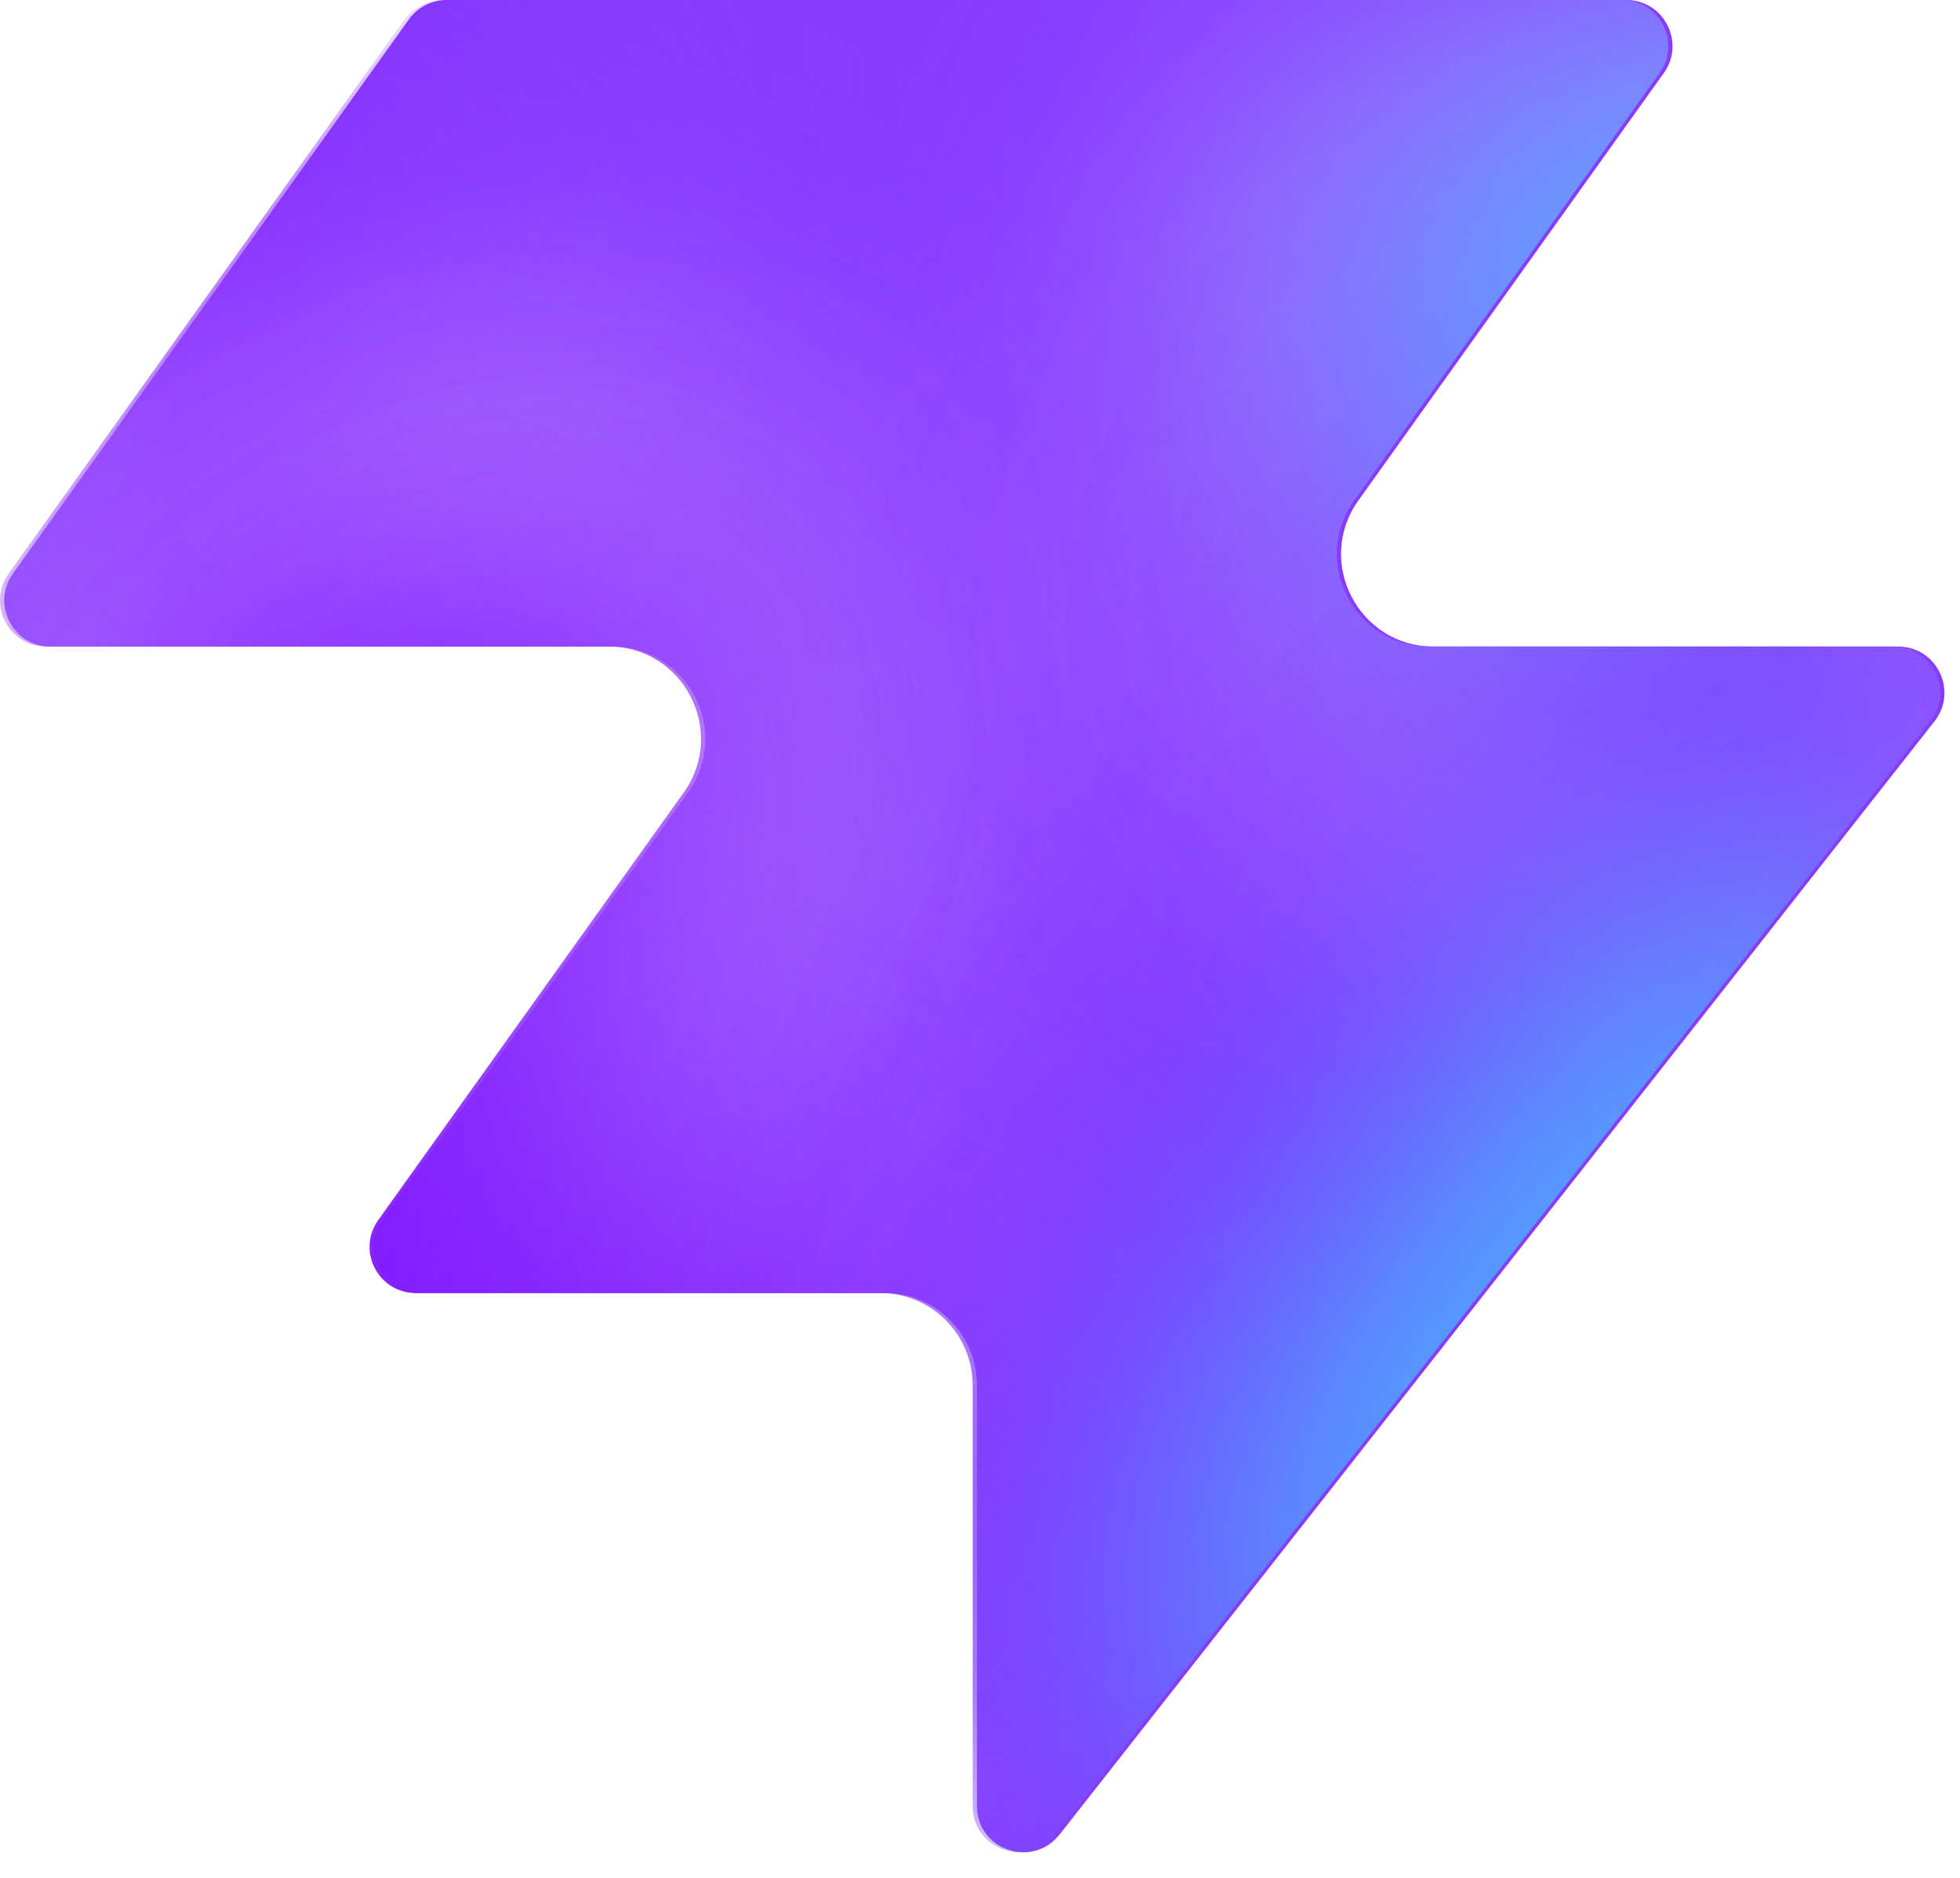
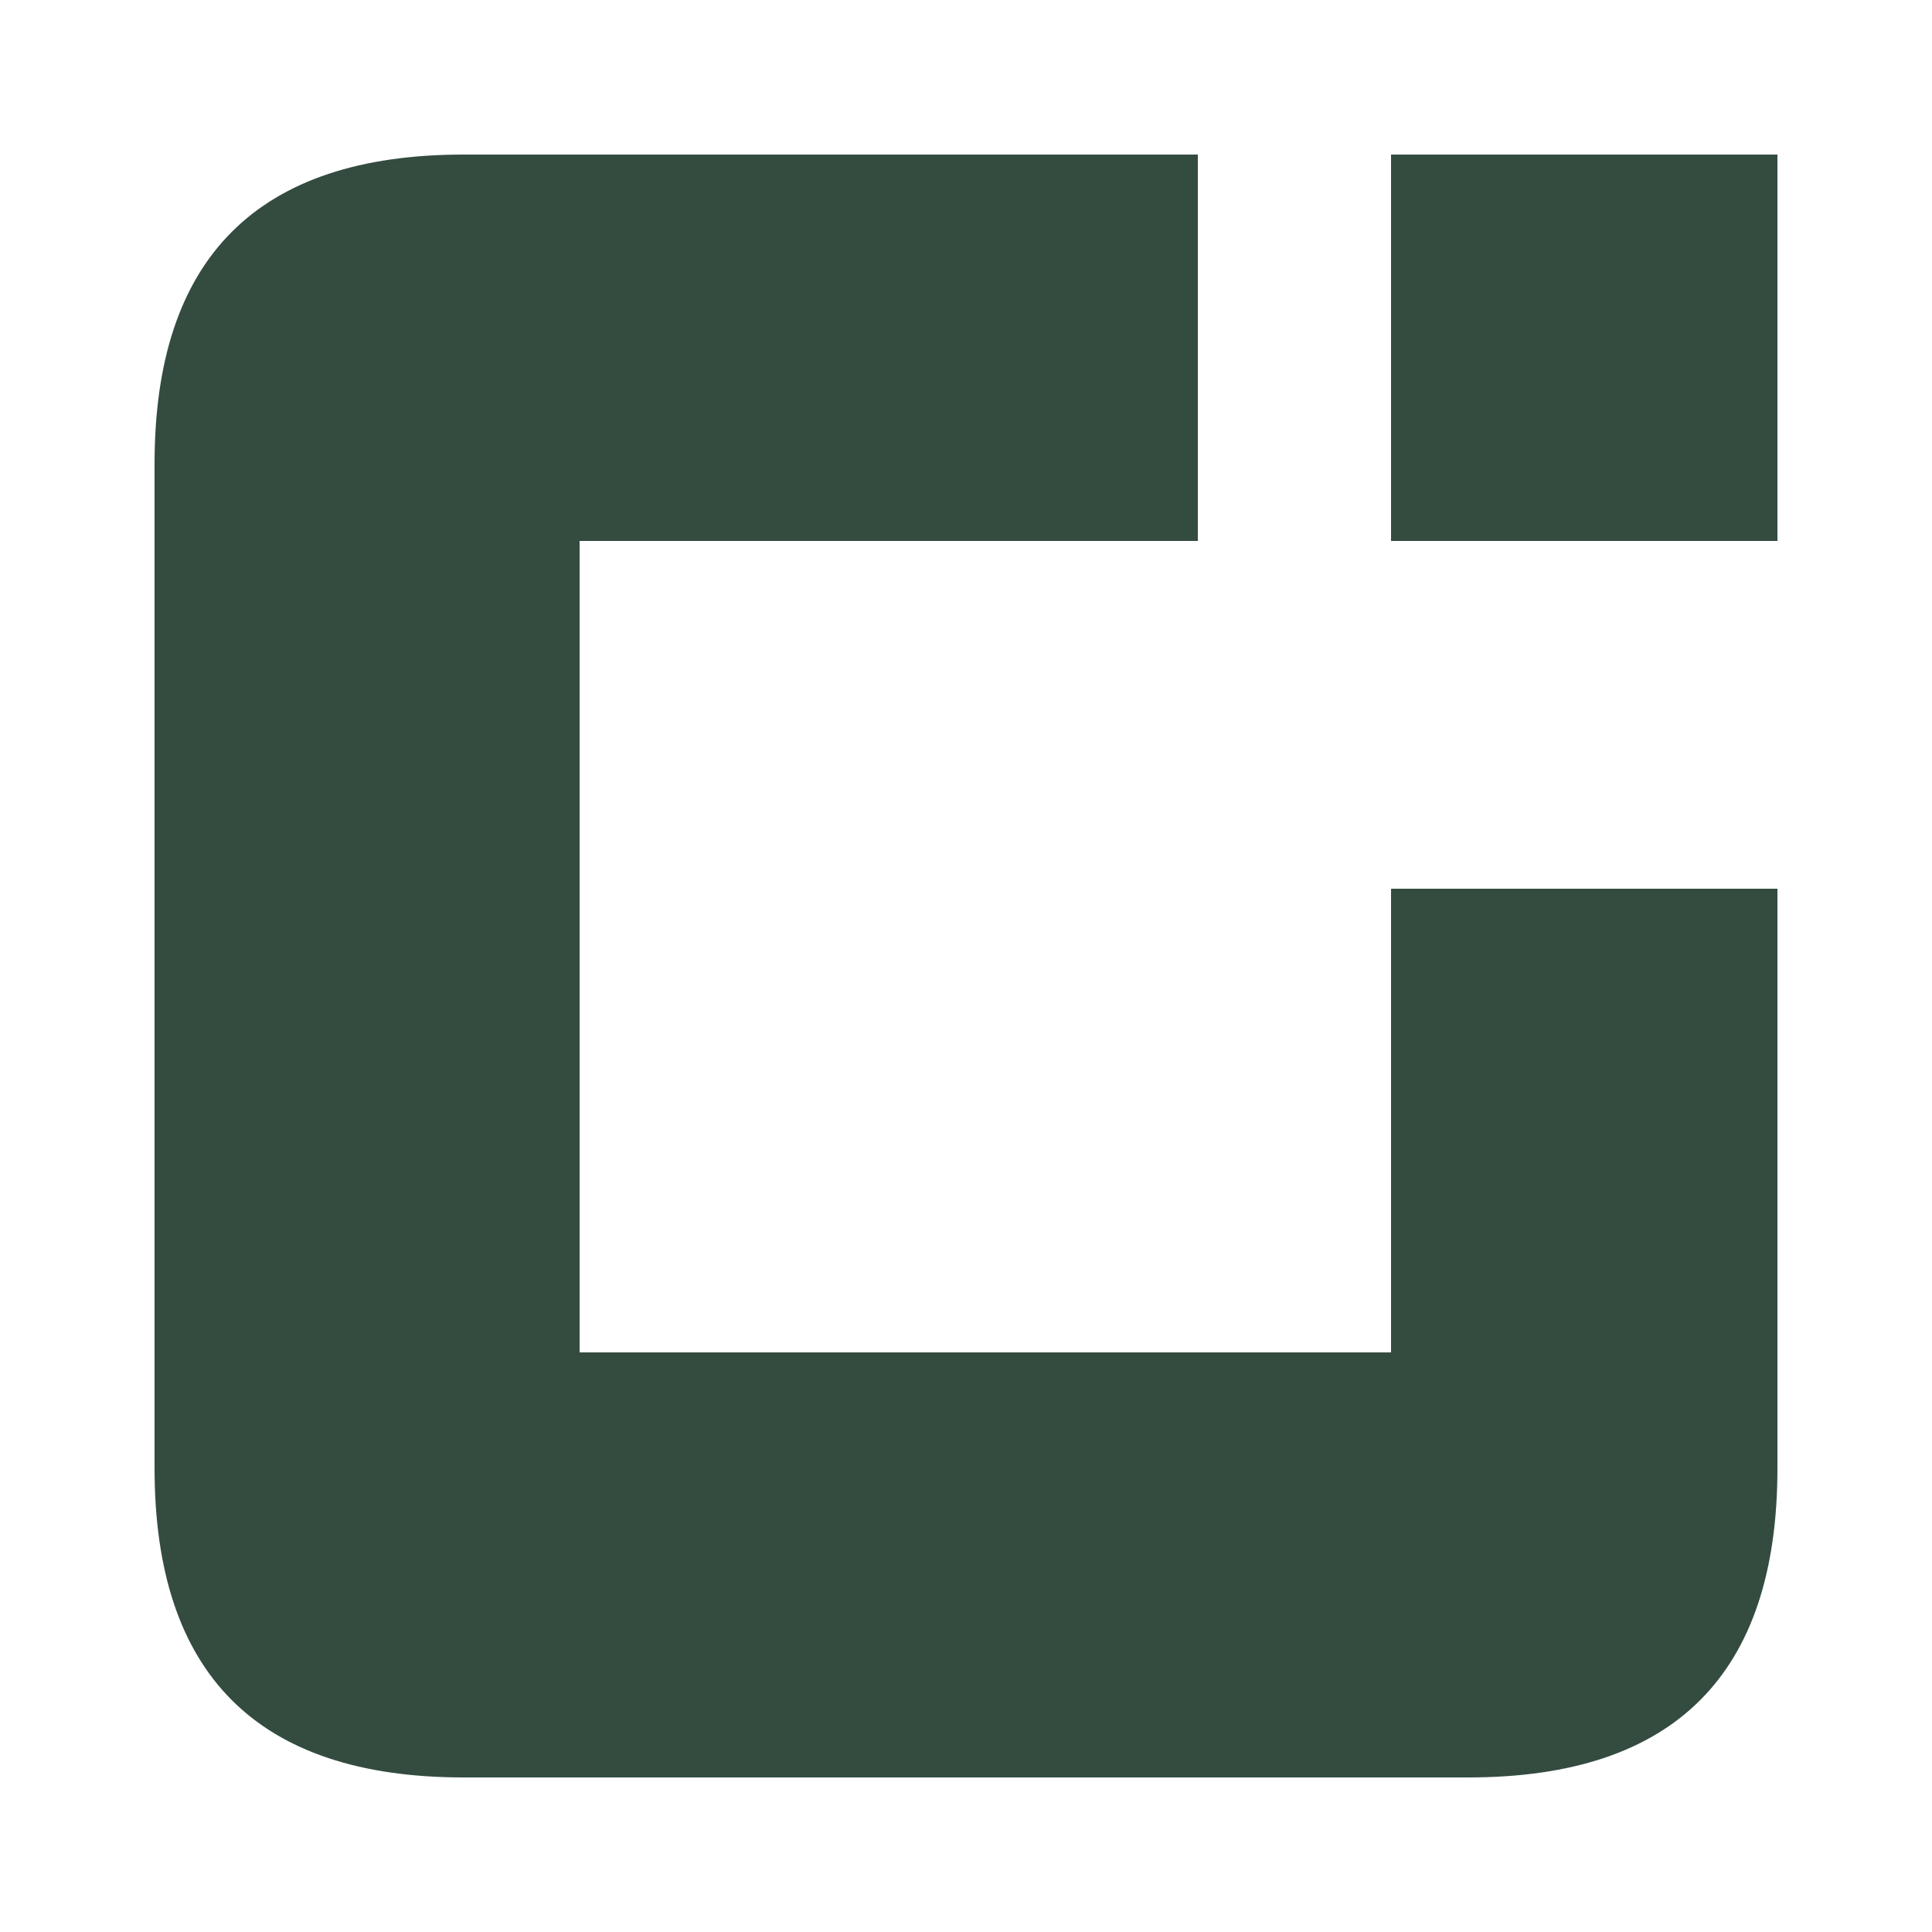
- <svg xmlns="http://www.w3.org/2000/svg" width="48" height="46" fill="none" viewBox="0 0 48 46">
-   <path fill="#863bff" d="M25.946 44.938c-.664.845-2.021.375-2.021-.698V33.937a2.26 2.26 0 0 0-2.262-2.262H10.287c-.92 0-1.456-1.04-.92-1.788l7.48-10.471c1.07-1.497 0-3.578-1.842-3.578H1.237c-.92 0-1.456-1.04-.92-1.788L10.013.474c.214-.297.556-.474.92-.474h28.894c.92 0 1.456 1.04.92 1.788l-7.48 10.471c-1.07 1.498 0 3.579 1.842 3.579h11.377c.943 0 1.473 1.088.89 1.83L25.947 44.94z" style="fill:#863bff;fill:color(display-p3 .525 .23 1);fill-opacity:1" />
-   <mask id="a" width="48" height="46" x="0" y="0" maskUnits="userSpaceOnUse" style="mask-type:alpha">
-     <path fill="#000" d="M25.842 44.938c-.664.844-2.021.375-2.021-.698V33.937a2.26 2.26 0 0 0-2.262-2.262H10.183c-.92 0-1.456-1.04-.92-1.788l7.48-10.471c1.07-1.498 0-3.579-1.842-3.579H1.133c-.92 0-1.456-1.04-.92-1.787L9.91.473c.214-.297.556-.474.92-.474h28.894c.92 0 1.456 1.04.92 1.788l-7.48 10.471c-1.07 1.498 0 3.578 1.842 3.578h11.377c.943 0 1.473 1.088.89 1.832L25.843 44.94z" style="fill:#000;fill-opacity:1" />
-   </mask>
-   <g mask="url(#a)">
-     <g filter="url(#b)">
-       <ellipse cx="5.508" cy="14.704" fill="#ede6ff" rx="5.508" ry="14.704" style="fill:#ede6ff;fill:color(display-p3 .927 .903 1);fill-opacity:1" transform="matrix(.00324 1 1 -.00324 -4.47 31.516)" />
-     </g>
-     <g filter="url(#c)">
-       <ellipse cx="10.399" cy="29.851" fill="#ede6ff" rx="10.399" ry="29.851" style="fill:#ede6ff;fill:color(display-p3 .927 .903 1);fill-opacity:1" transform="matrix(.00324 1 1 -.00324 -39.328 7.883)" />
-     </g>
-     <g filter="url(#d)">
-       <ellipse cx="5.508" cy="30.487" fill="#7e14ff" rx="5.508" ry="30.487" style="fill:#7e14ff;fill:color(display-p3 .492 .077 1);fill-opacity:1" transform="rotate(89.814 -25.913 -14.639)scale(1 -1)" />
-     </g>
-     <g filter="url(#e)">
-       <ellipse cx="5.508" cy="30.599" fill="#7e14ff" rx="5.508" ry="30.599" style="fill:#7e14ff;fill:color(display-p3 .492 .077 1);fill-opacity:1" transform="rotate(89.814 -32.644 -3.334)scale(1 -1)" />
-     </g>
-     <g filter="url(#f)">
-       <ellipse cx="5.508" cy="30.599" fill="#7e14ff" rx="5.508" ry="30.599" style="fill:#7e14ff;fill:color(display-p3 .492 .077 1);fill-opacity:1" transform="matrix(.00324 1 1 -.00324 -34.34 30.47)" />
-     </g>
-     <g filter="url(#g)">
-       <ellipse cx="14.072" cy="22.078" fill="#ede6ff" rx="14.072" ry="22.078" style="fill:#ede6ff;fill:color(display-p3 .927 .903 1);fill-opacity:1" transform="rotate(93.35 24.506 48.493)scale(-1 1)" />
-     </g>
-     <g filter="url(#h)">
-       <ellipse cx="3.47" cy="21.501" fill="#7e14ff" rx="3.47" ry="21.501" style="fill:#7e14ff;fill:color(display-p3 .492 .077 1);fill-opacity:1" transform="rotate(89.009 28.708 47.59)scale(-1 1)" />
-     </g>
-     <g filter="url(#i)">
-       <ellipse cx="3.47" cy="21.501" fill="#7e14ff" rx="3.47" ry="21.501" style="fill:#7e14ff;fill:color(display-p3 .492 .077 1);fill-opacity:1" transform="rotate(89.009 28.708 47.59)scale(-1 1)" />
-     </g>
-     <g filter="url(#j)">
-       <ellipse cx=".387" cy="8.972" fill="#7e14ff" rx="4.407" ry="29.108" style="fill:#7e14ff;fill:color(display-p3 .492 .077 1);fill-opacity:1" transform="rotate(39.51 .387 8.972)" />
-     </g>
-     <g filter="url(#k)">
-       <ellipse cx="47.523" cy="-6.092" fill="#7e14ff" rx="4.407" ry="29.108" style="fill:#7e14ff;fill:color(display-p3 .492 .077 1);fill-opacity:1" transform="rotate(37.892 47.523 -6.092)" />
-     </g>
-     <g filter="url(#l)">
-       <ellipse cx="41.412" cy="6.333" fill="#47bfff" rx="5.971" ry="9.665" style="fill:#47bfff;fill:color(display-p3 .28 .748 1);fill-opacity:1" transform="rotate(37.892 41.412 6.333)" />
-     </g>
-     <g filter="url(#m)">
-       <ellipse cx="-1.879" cy="38.332" fill="#7e14ff" rx="4.407" ry="29.108" style="fill:#7e14ff;fill:color(display-p3 .492 .077 1);fill-opacity:1" transform="rotate(37.892 -1.88 38.332)" />
-     </g>
-     <g filter="url(#n)">
-       <ellipse cx="-1.879" cy="38.332" fill="#7e14ff" rx="4.407" ry="29.108" style="fill:#7e14ff;fill:color(display-p3 .492 .077 1);fill-opacity:1" transform="rotate(37.892 -1.88 38.332)" />
-     </g>
-     <g filter="url(#o)">
-       <ellipse cx="35.651" cy="29.907" fill="#7e14ff" rx="4.407" ry="29.108" style="fill:#7e14ff;fill:color(display-p3 .492 .077 1);fill-opacity:1" transform="rotate(37.892 35.651 29.907)" />
-     </g>
-     <g filter="url(#p)">
-       <ellipse cx="38.418" cy="32.4" fill="#47bfff" rx="5.971" ry="15.297" style="fill:#47bfff;fill:color(display-p3 .28 .748 1);fill-opacity:1" transform="rotate(37.892 38.418 32.4)" />
-     </g>
+ <svg xmlns="http://www.w3.org/2000/svg" width="100" height="100" viewBox="0 0 100 100" role="img" aria-label="Open Ground symbol">
+   <g color="#344C40" fill="currentColor">
+     <path d="M24 8H62V28H30V70H72V46H92V76Q92 92 76 92H24Q8 92 8 76V24Q8 8 24 8Z" />
+     <path d="M72 8H92V28H72Z" />
  </g>
-   <defs>
-     <filter id="b" width="60.045" height="41.654" x="-19.77" y="16.149" color-interpolation-filters="sRGB" filterUnits="userSpaceOnUse">
-       <feFlood flood-opacity="0" result="BackgroundImageFix" />
-       <feBlend in="SourceGraphic" in2="BackgroundImageFix" result="shape" />
-       <feGaussianBlur result="effect1_foregroundBlur_2002_17158" stdDeviation="7.659" />
-     </filter>
-     <filter id="c" width="90.34" height="51.437" x="-54.613" y="-7.533" color-interpolation-filters="sRGB" filterUnits="userSpaceOnUse">
-       <feFlood flood-opacity="0" result="BackgroundImageFix" />
-       <feBlend in="SourceGraphic" in2="BackgroundImageFix" result="shape" />
-       <feGaussianBlur result="effect1_foregroundBlur_2002_17158" stdDeviation="7.659" />
-     </filter>
-     <filter id="d" width="79.355" height="29.4" x="-49.64" y="2.03" color-interpolation-filters="sRGB" filterUnits="userSpaceOnUse">
-       <feFlood flood-opacity="0" result="BackgroundImageFix" />
-       <feBlend in="SourceGraphic" in2="BackgroundImageFix" result="shape" />
-       <feGaussianBlur result="effect1_foregroundBlur_2002_17158" stdDeviation="4.596" />
-     </filter>
-     <filter id="e" width="79.579" height="29.4" x="-45.045" y="20.029" color-interpolation-filters="sRGB" filterUnits="userSpaceOnUse">
-       <feFlood flood-opacity="0" result="BackgroundImageFix" />
-       <feBlend in="SourceGraphic" in2="BackgroundImageFix" result="shape" />
-       <feGaussianBlur result="effect1_foregroundBlur_2002_17158" stdDeviation="4.596" />
-     </filter>
-     <filter id="f" width="79.579" height="29.4" x="-43.513" y="21.178" color-interpolation-filters="sRGB" filterUnits="userSpaceOnUse">
-       <feFlood flood-opacity="0" result="BackgroundImageFix" />
-       <feBlend in="SourceGraphic" in2="BackgroundImageFix" result="shape" />
-       <feGaussianBlur result="effect1_foregroundBlur_2002_17158" stdDeviation="4.596" />
-     </filter>
-     <filter id="g" width="74.749" height="58.852" x="15.756" y="-17.901" color-interpolation-filters="sRGB" filterUnits="userSpaceOnUse">
-       <feFlood flood-opacity="0" result="BackgroundImageFix" />
-       <feBlend in="SourceGraphic" in2="BackgroundImageFix" result="shape" />
-       <feGaussianBlur result="effect1_foregroundBlur_2002_17158" stdDeviation="7.659" />
-     </filter>
-     <filter id="h" width="61.377" height="25.362" x="23.548" y="2.284" color-interpolation-filters="sRGB" filterUnits="userSpaceOnUse">
-       <feFlood flood-opacity="0" result="BackgroundImageFix" />
-       <feBlend in="SourceGraphic" in2="BackgroundImageFix" result="shape" />
-       <feGaussianBlur result="effect1_foregroundBlur_2002_17158" stdDeviation="4.596" />
-     </filter>
-     <filter id="i" width="61.377" height="25.362" x="23.548" y="2.284" color-interpolation-filters="sRGB" filterUnits="userSpaceOnUse">
-       <feFlood flood-opacity="0" result="BackgroundImageFix" />
-       <feBlend in="SourceGraphic" in2="BackgroundImageFix" result="shape" />
-       <feGaussianBlur result="effect1_foregroundBlur_2002_17158" stdDeviation="4.596" />
-     </filter>
-     <filter id="j" width="56.045" height="63.649" x="-27.636" y="-22.853" color-interpolation-filters="sRGB" filterUnits="userSpaceOnUse">
-       <feFlood flood-opacity="0" result="BackgroundImageFix" />
-       <feBlend in="SourceGraphic" in2="BackgroundImageFix" result="shape" />
-       <feGaussianBlur result="effect1_foregroundBlur_2002_17158" stdDeviation="4.596" />
-     </filter>
-     <filter id="k" width="54.814" height="64.646" x="20.116" y="-38.415" color-interpolation-filters="sRGB" filterUnits="userSpaceOnUse">
-       <feFlood flood-opacity="0" result="BackgroundImageFix" />
-       <feBlend in="SourceGraphic" in2="BackgroundImageFix" result="shape" />
-       <feGaussianBlur result="effect1_foregroundBlur_2002_17158" stdDeviation="4.596" />
-     </filter>
-     <filter id="l" width="33.541" height="35.313" x="24.641" y="-11.323" color-interpolation-filters="sRGB" filterUnits="userSpaceOnUse">
-       <feFlood flood-opacity="0" result="BackgroundImageFix" />
-       <feBlend in="SourceGraphic" in2="BackgroundImageFix" result="shape" />
-       <feGaussianBlur result="effect1_foregroundBlur_2002_17158" stdDeviation="4.596" />
-     </filter>
-     <filter id="m" width="54.814" height="64.646" x="-29.286" y="6.009" color-interpolation-filters="sRGB" filterUnits="userSpaceOnUse">
-       <feFlood flood-opacity="0" result="BackgroundImageFix" />
-       <feBlend in="SourceGraphic" in2="BackgroundImageFix" result="shape" />
-       <feGaussianBlur result="effect1_foregroundBlur_2002_17158" stdDeviation="4.596" />
-     </filter>
-     <filter id="n" width="54.814" height="64.646" x="-29.286" y="6.009" color-interpolation-filters="sRGB" filterUnits="userSpaceOnUse">
-       <feFlood flood-opacity="0" result="BackgroundImageFix" />
-       <feBlend in="SourceGraphic" in2="BackgroundImageFix" result="shape" />
-       <feGaussianBlur result="effect1_foregroundBlur_2002_17158" stdDeviation="4.596" />
-     </filter>
-     <filter id="o" width="54.814" height="64.646" x="8.244" y="-2.416" color-interpolation-filters="sRGB" filterUnits="userSpaceOnUse">
-       <feFlood flood-opacity="0" result="BackgroundImageFix" />
-       <feBlend in="SourceGraphic" in2="BackgroundImageFix" result="shape" />
-       <feGaussianBlur result="effect1_foregroundBlur_2002_17158" stdDeviation="4.596" />
-     </filter>
-     <filter id="p" width="39.409" height="43.623" x="18.713" y="10.588" color-interpolation-filters="sRGB" filterUnits="userSpaceOnUse">
-       <feFlood flood-opacity="0" result="BackgroundImageFix" />
-       <feBlend in="SourceGraphic" in2="BackgroundImageFix" result="shape" />
-       <feGaussianBlur result="effect1_foregroundBlur_2002_17158" stdDeviation="4.596" />
-     </filter>
-   </defs>
</svg>
